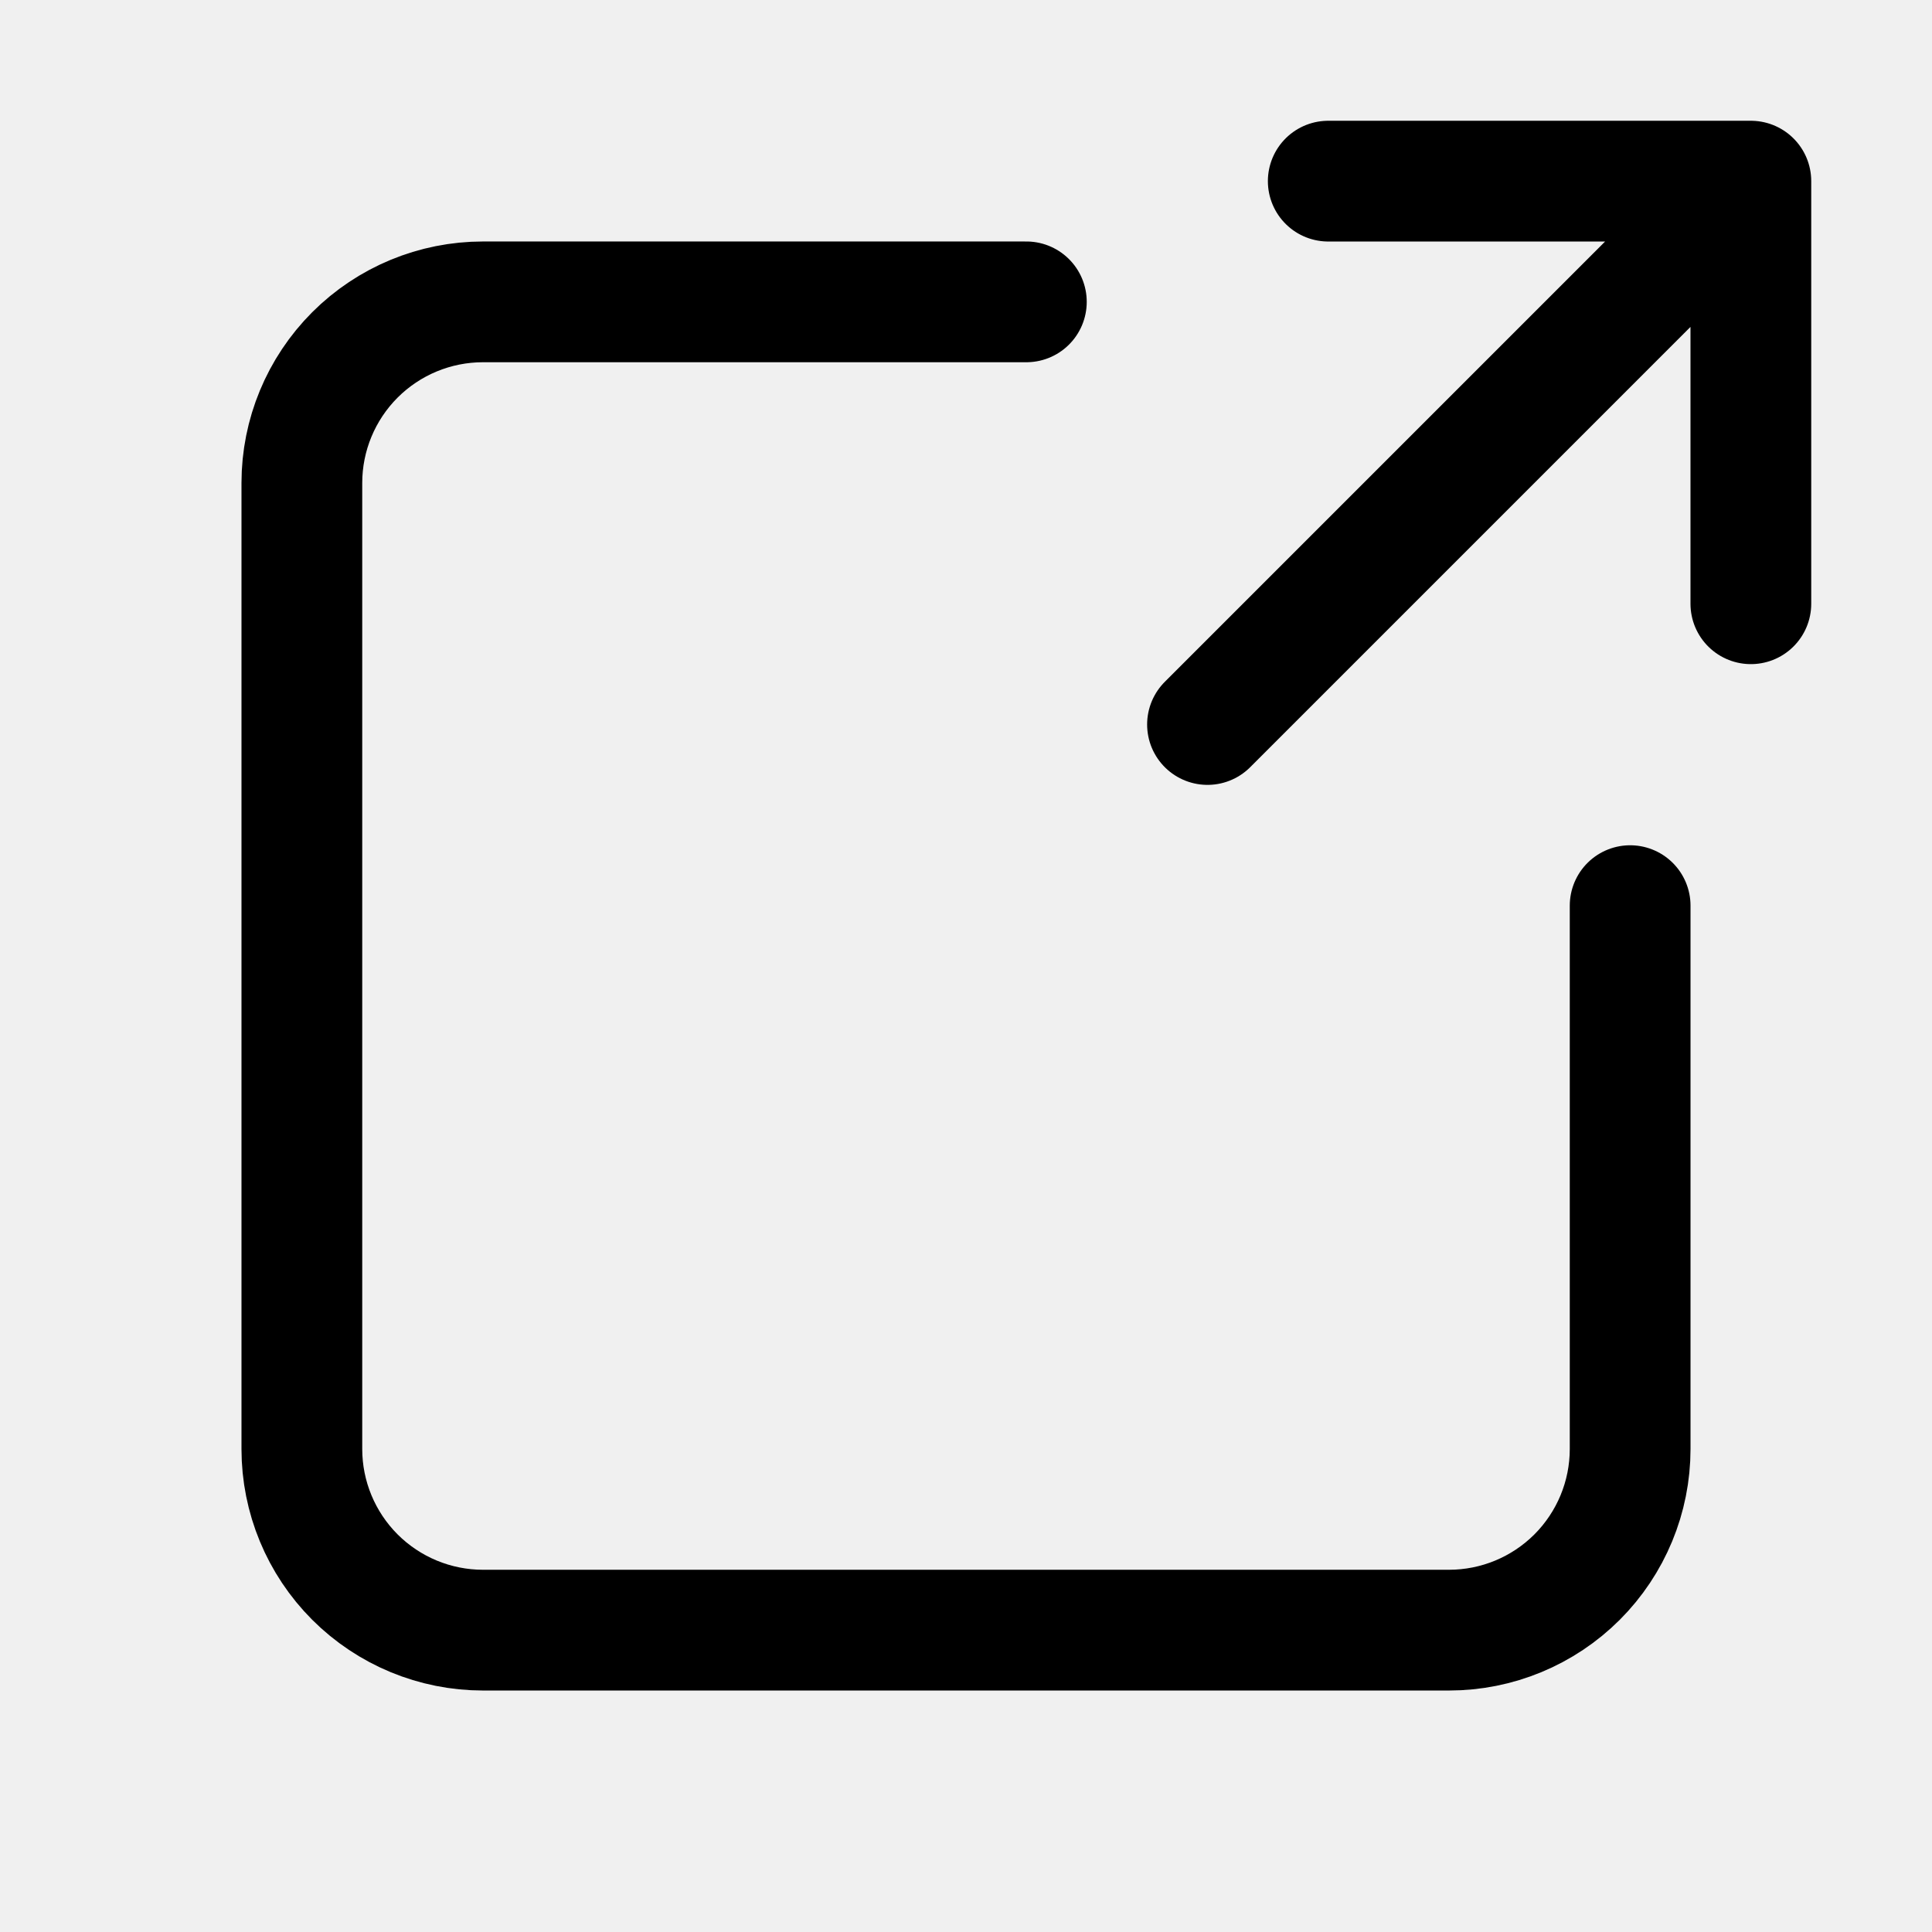
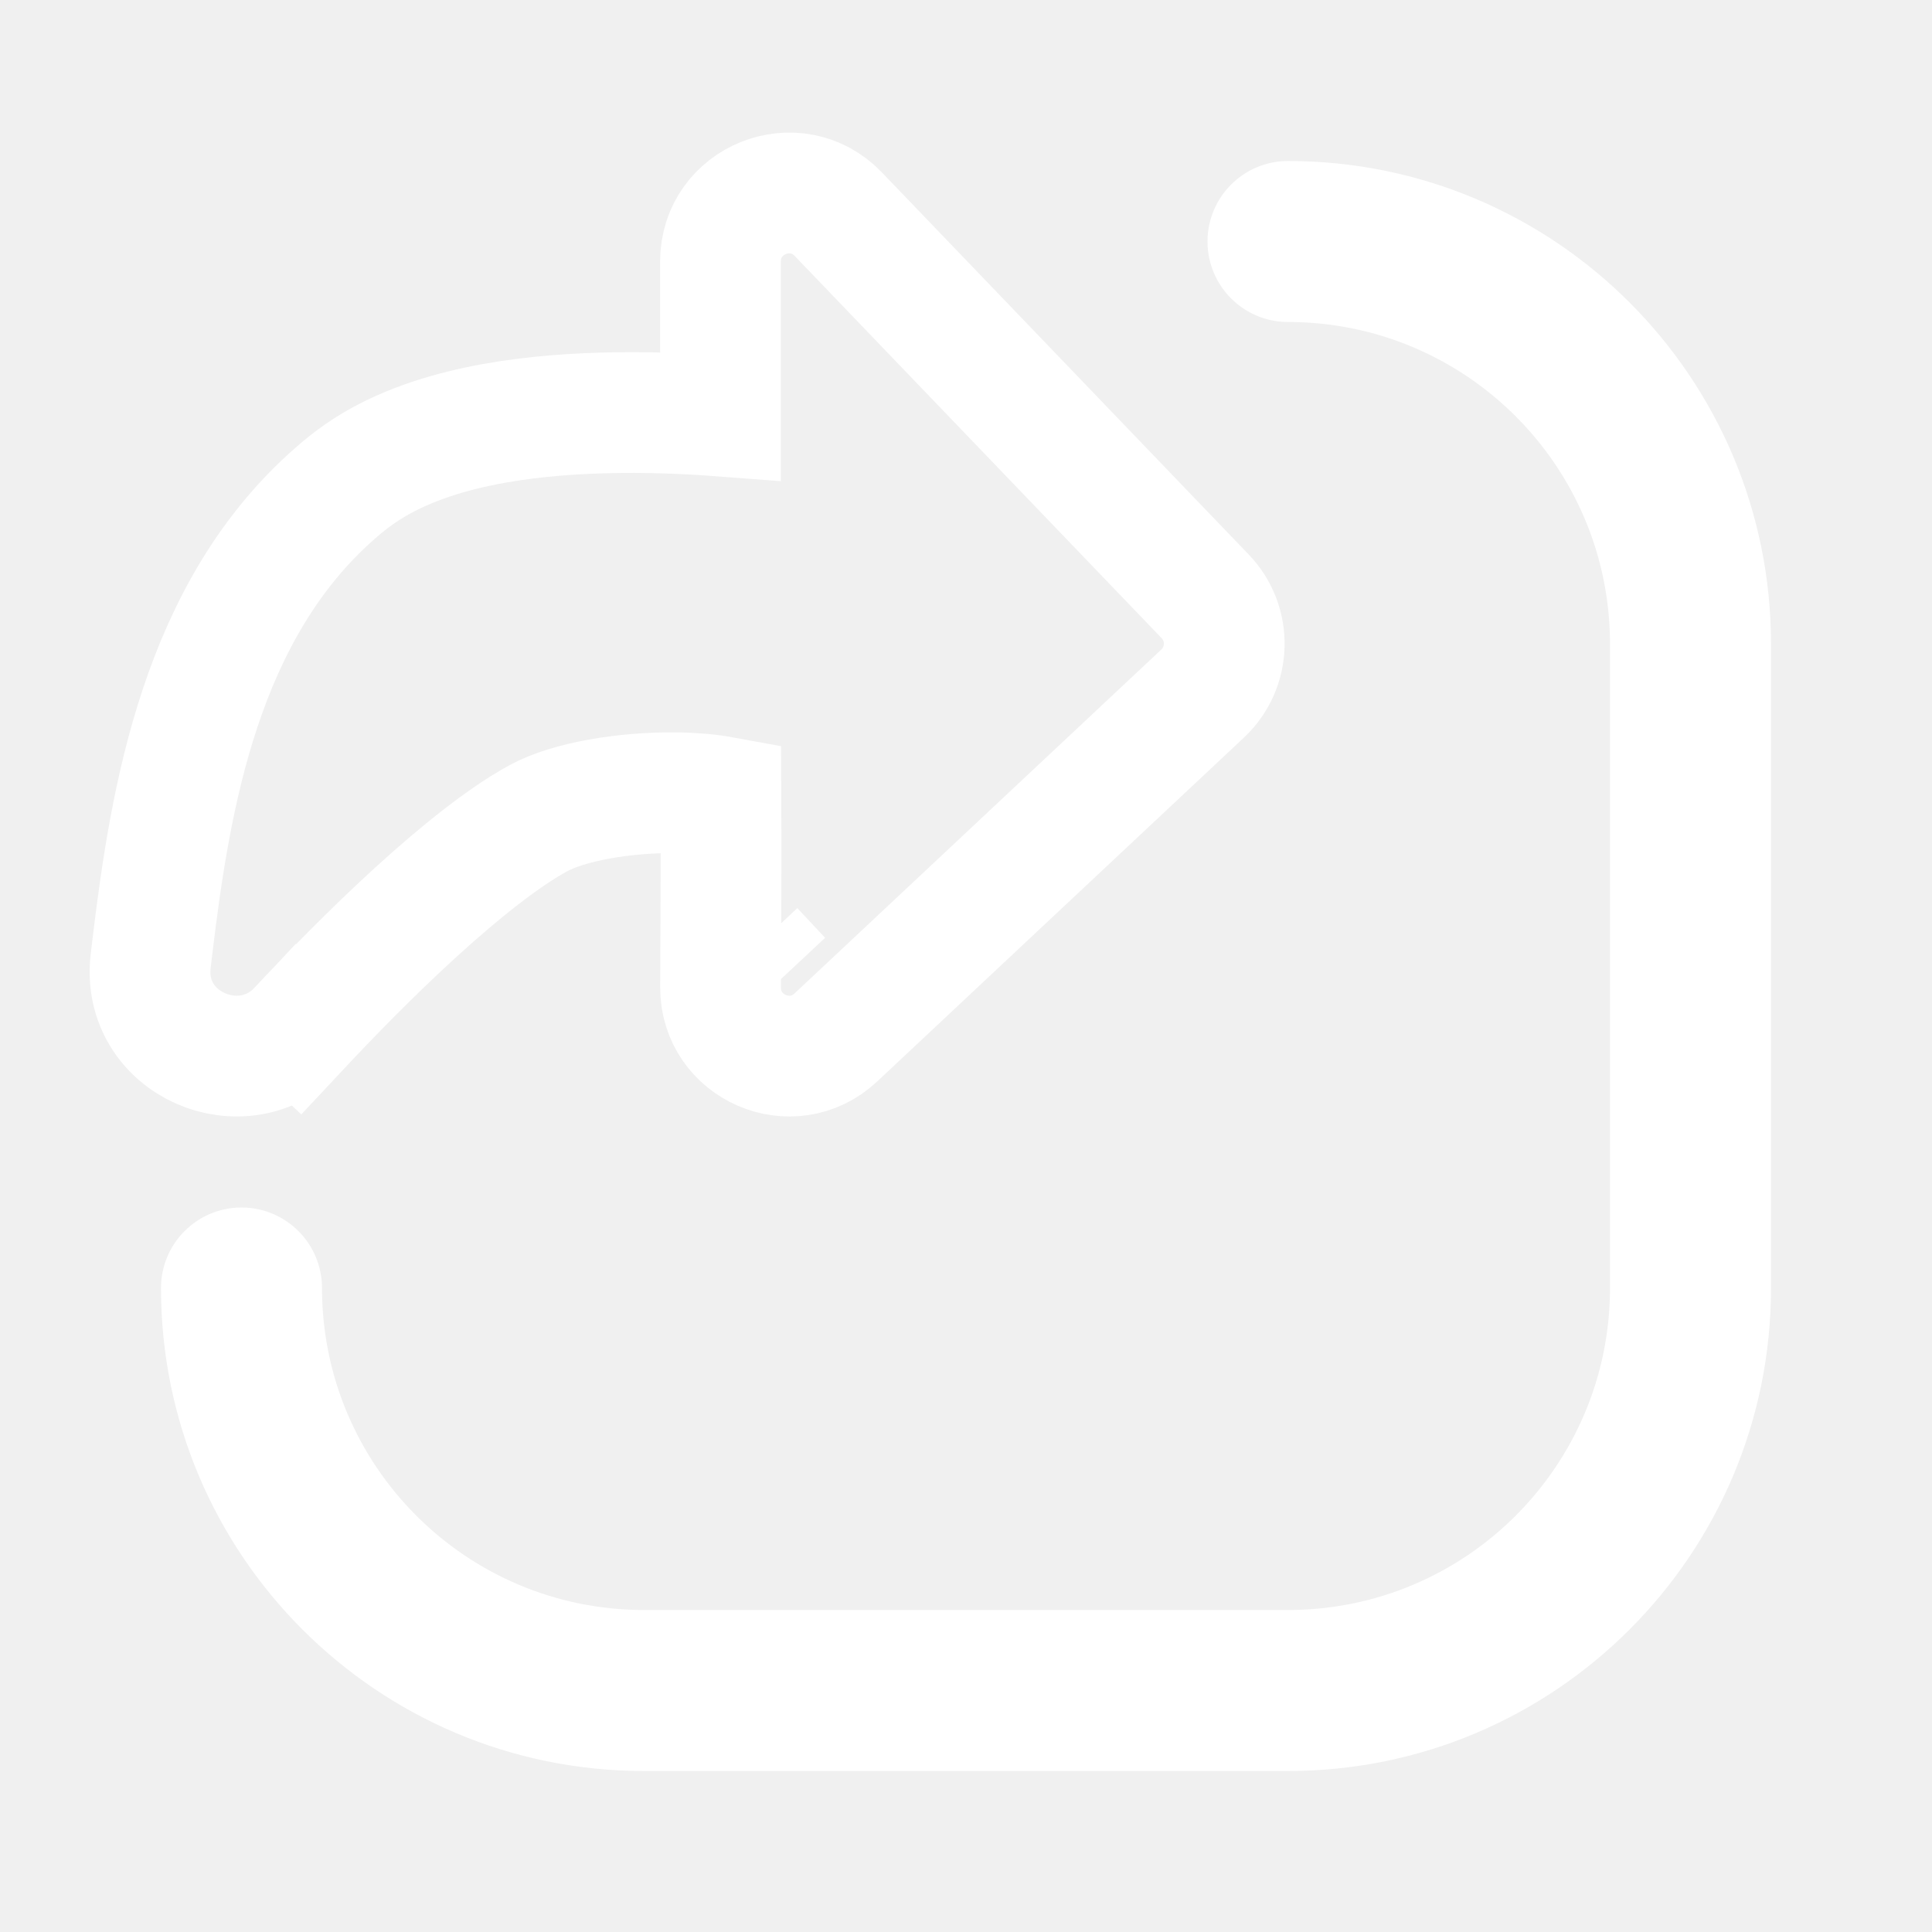
- <svg xmlns="http://www.w3.org/2000/svg" width="50" height="50" viewBox="0 0 50 50" fill="none">
-   <g id="quill:link-out">
-     <path id="Vector" d="M34.375 4.688H45.312V15.625M42.969 7.031L31.25 18.75M26.562 7.812H12.5C11.257 7.812 10.065 8.306 9.185 9.185C8.306 10.065 7.812 11.257 7.812 12.5V37.5C7.812 38.743 8.306 39.935 9.185 40.815C10.065 41.694 11.257 42.188 12.5 42.188H37.5C38.743 42.188 39.935 41.694 40.815 40.815C41.694 39.935 42.188 38.743 42.188 37.5V23.438" stroke="black" stroke-width="3.125" stroke-linecap="round" stroke-linejoin="round" />
+ <svg xmlns="http://www.w3.org/2000/svg" width="800px" height="800px" viewBox="0 0 24 24" fill="none">
+   <g id="SVGRepo_bgCarrier" stroke-width="0" />
+   <g id="SVGRepo_tracerCarrier" stroke-linecap="round" stroke-linejoin="round" />
+   <g id="SVGRepo_iconCarrier">
+     <path d="M15 3C15 2.448 15.448 2 16 2C19.314 2 22 4.686 22 8V16C22 19.314 19.314 22 16 22H8C4.686 22 2 19.314 2 16C2 15.448 2.448 15 3 15C3.552 15 4 15.448 4 16C4 18.209 5.791 20 8 20H16C18.209 20 20 18.209 20 16V8C20 5.791 18.209 4 16 4C15.448 4 15 3.552 15 3Z" fill="#ffffff" />
+     <path d="M3.707 12.784L3.161 12.275L3.707 12.784C4.098 12.366 4.623 11.826 5.171 11.327C5.729 10.819 6.269 10.39 6.696 10.16C7.063 9.962 7.75 9.84 8.4 9.848C8.625 9.851 8.814 9.869 8.956 9.895C8.96 10.55 8.954 11.747 8.951 12.263C8.947 13.01 9.839 13.398 10.383 12.888L14.939 8.616C15.284 8.293 15.299 7.749 14.971 7.408L10.413 2.66C9.883 2.108 8.95 2.483 8.95 3.249V5.168C8.543 5.137 8.026 5.114 7.479 5.13C6.531 5.157 5.309 5.303 4.472 5.884C4.368 5.956 4.268 6.035 4.174 6.118C2.493 7.581 2.116 9.908 1.892 11.768L1.872 11.935C1.748 12.972 3.025 13.513 3.707 12.784ZM9.357 11.793L9.702 12.162L9.357 11.793C9.357 11.793 9.357 11.793 9.357 11.793L9.357 11.793Z" stroke="#ffffff" stroke-width="1.5" stroke-linecap="round" />
  </g>
</svg>
